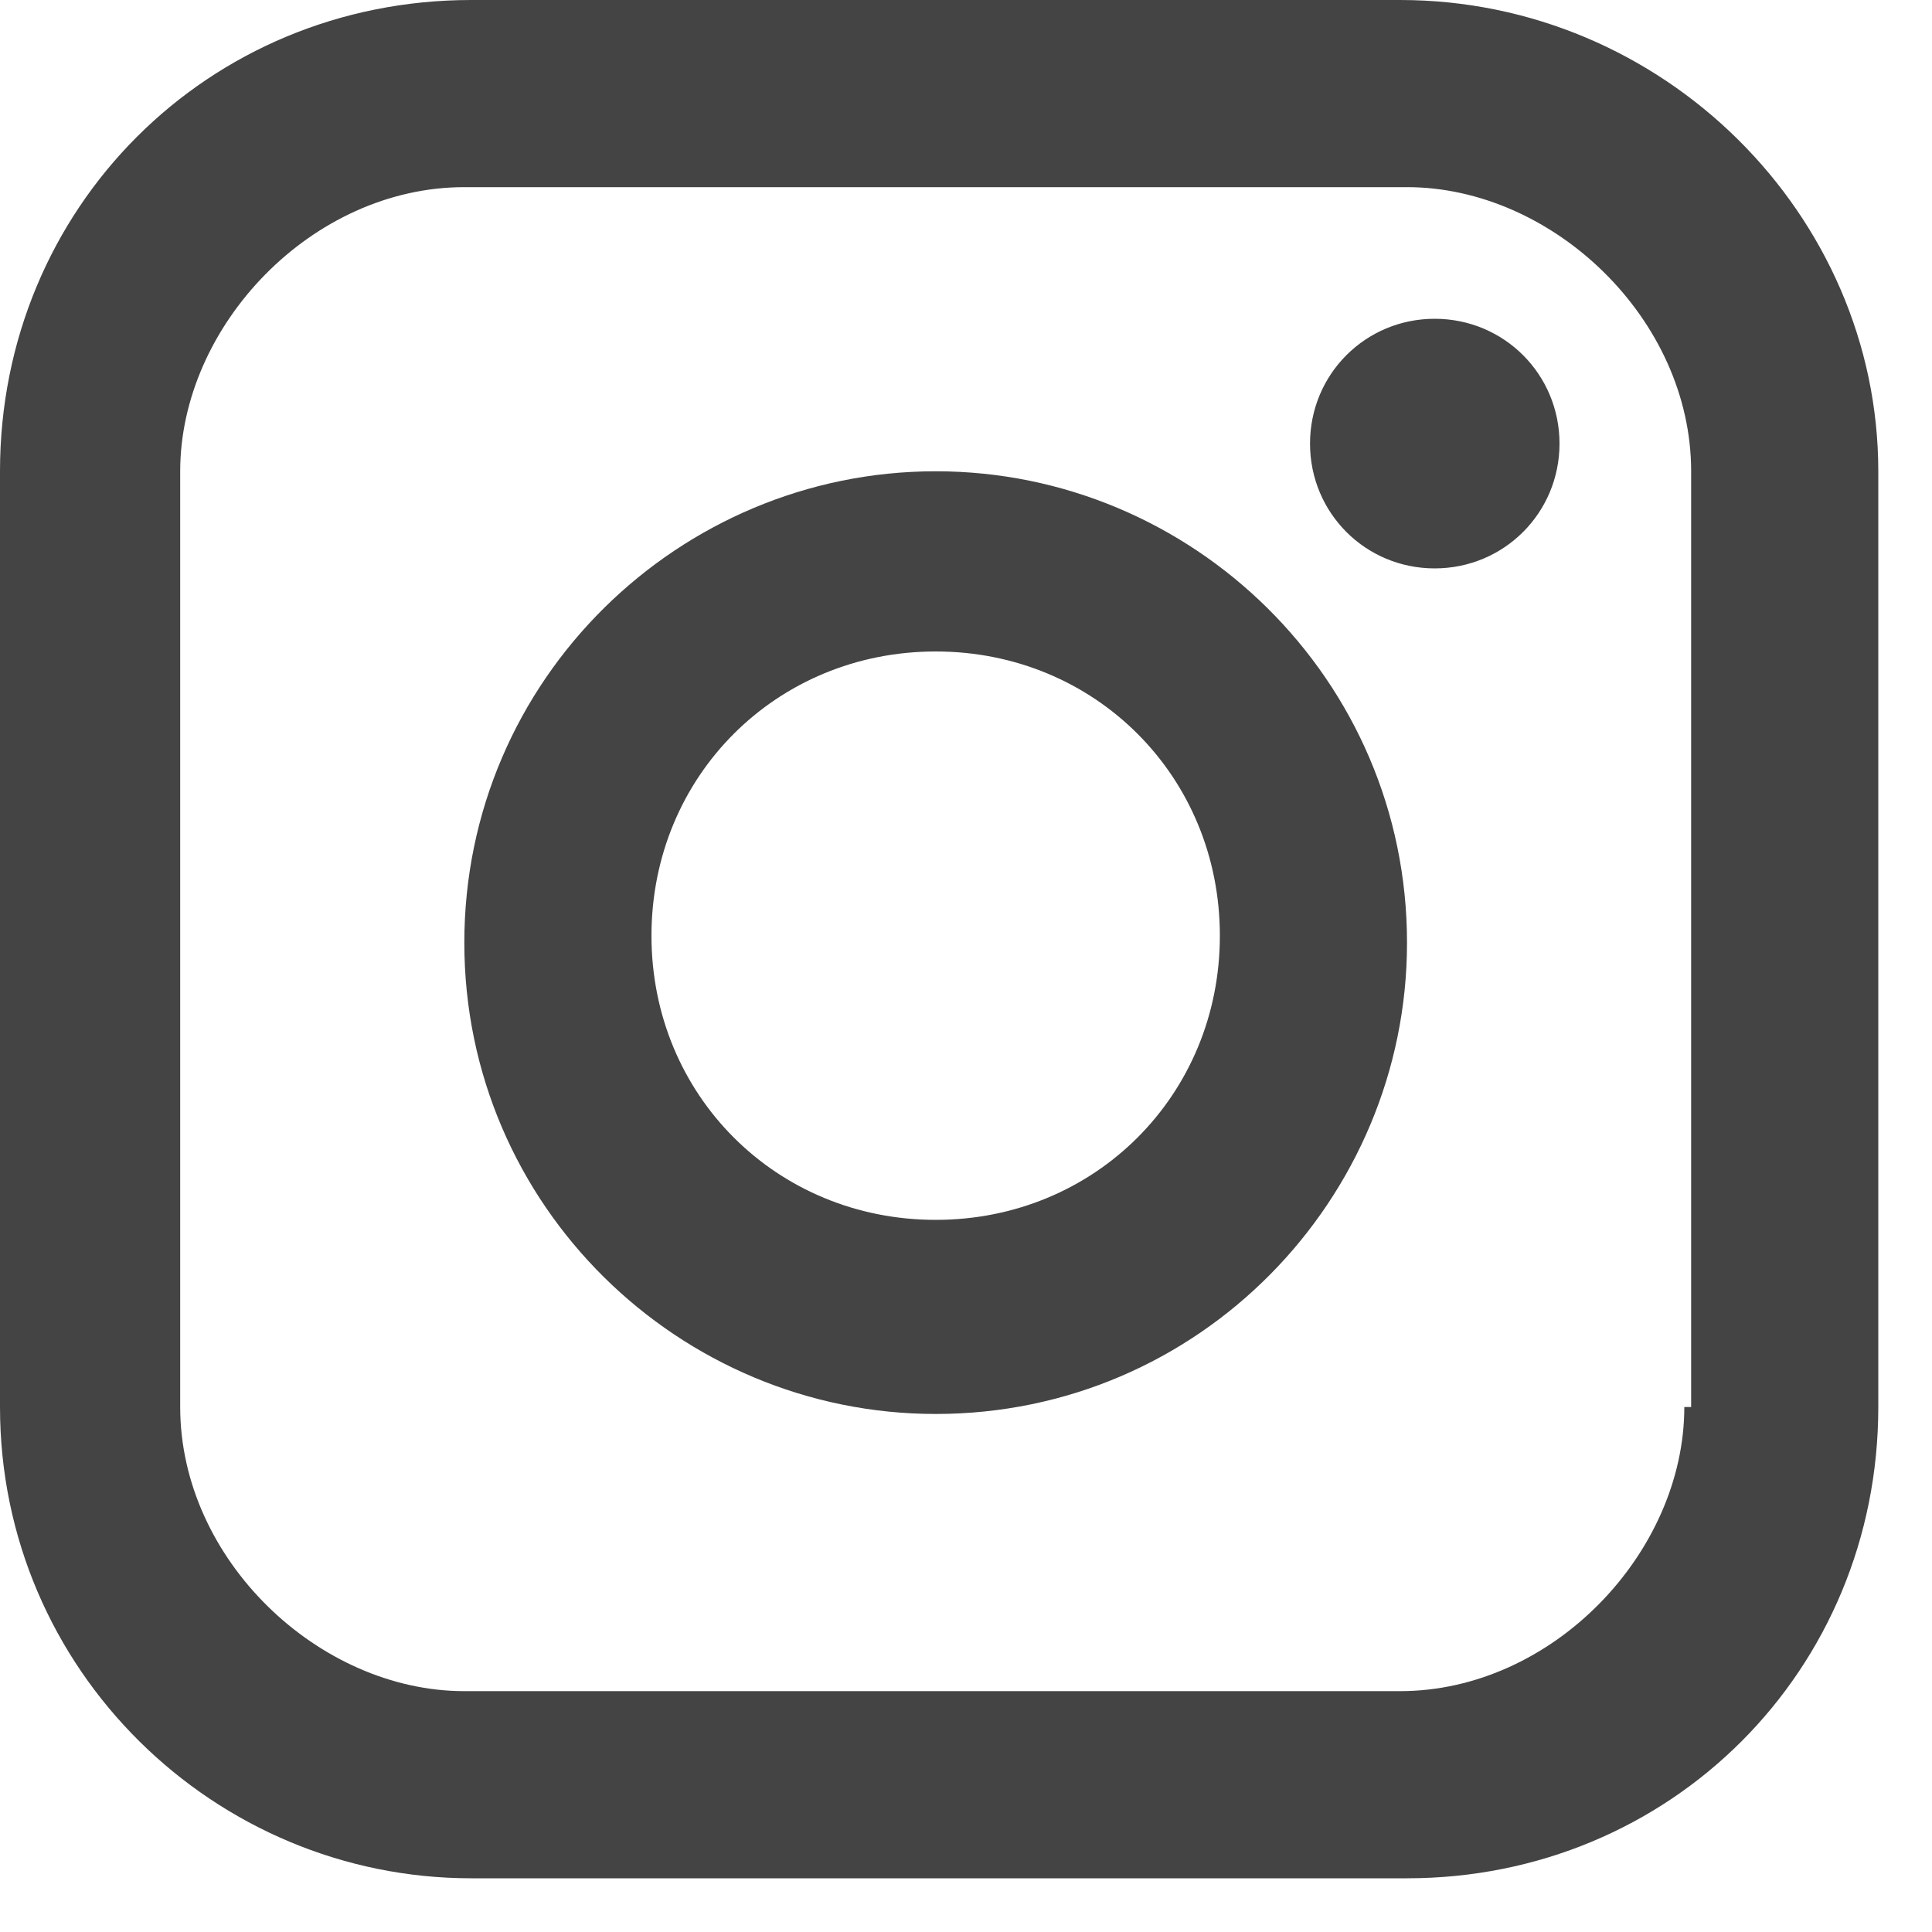
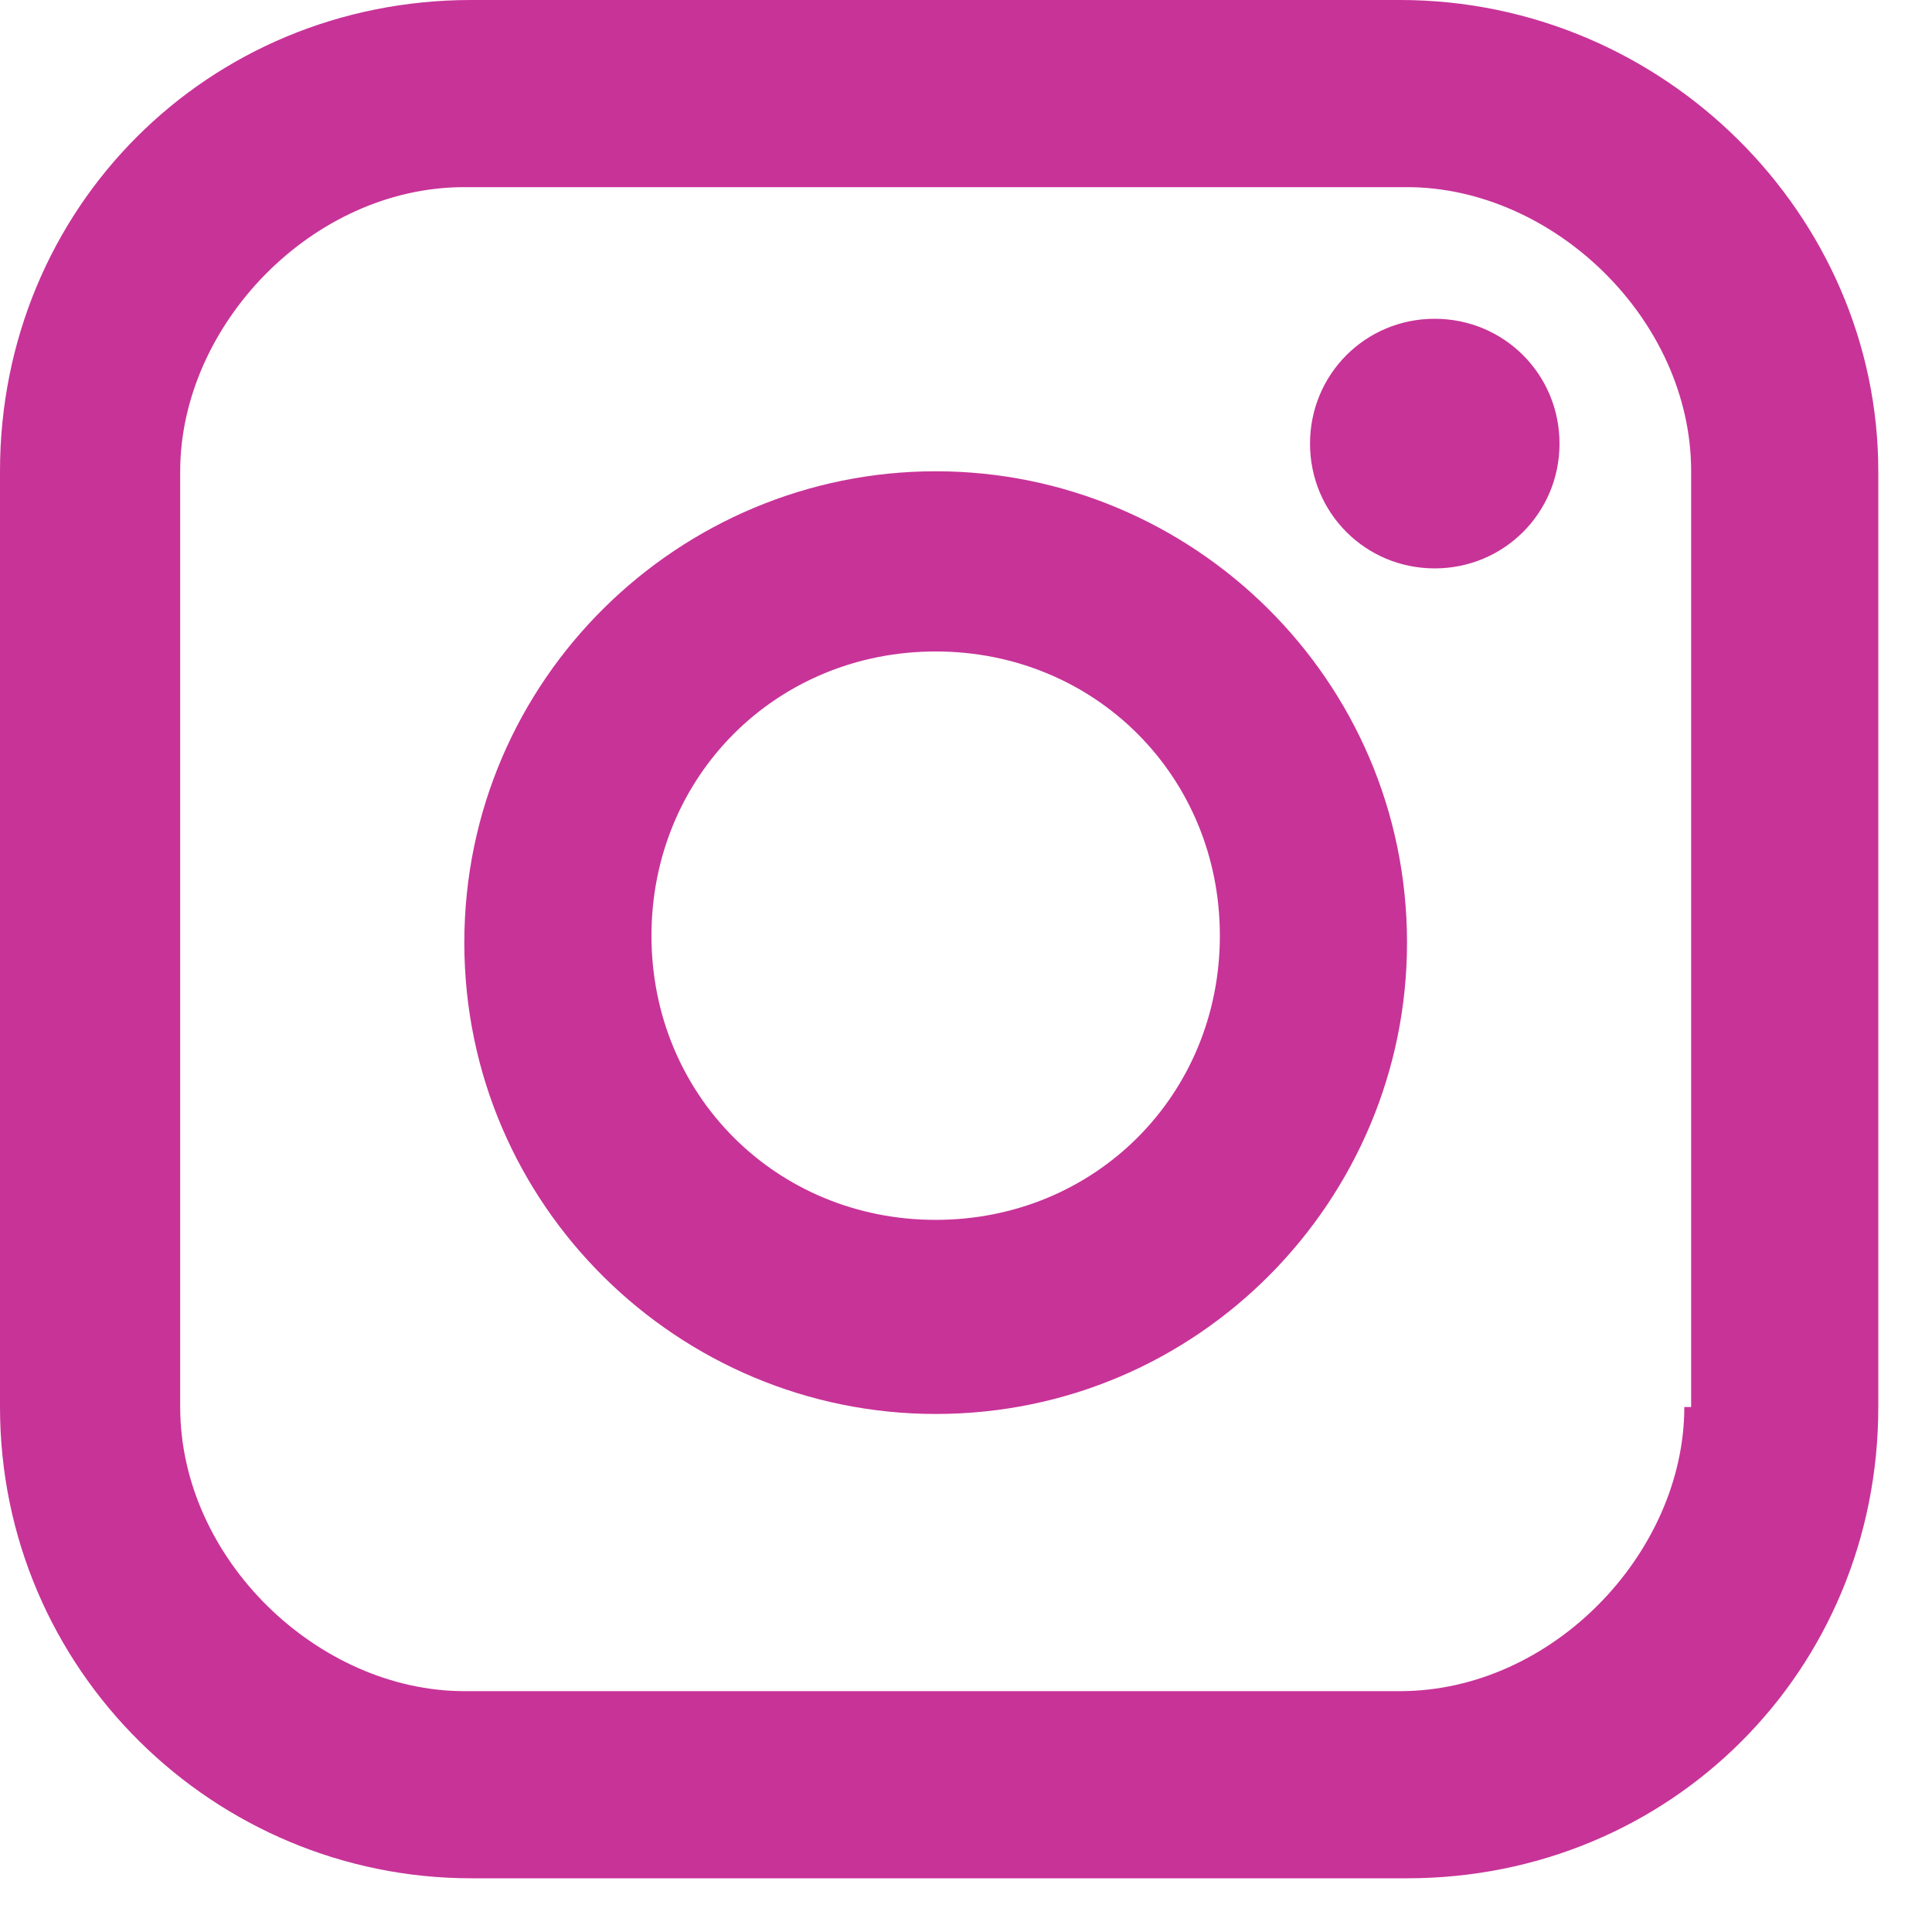
<svg xmlns="http://www.w3.org/2000/svg" width="15" height="15" viewBox="0 0 15 15" fill="none">
-   <path fill-rule="evenodd" clip-rule="evenodd" d="M10.87 0H3.659C1.614 0 0 1.614 0 3.659V10.924C0 12.969 1.668 14.583 3.659 14.583H10.924C12.969 14.583 14.583 12.969 14.583 10.924V3.659C14.583 1.668 12.915 0 10.87 0ZM13.077 10.924C13.077 12.054 12.054 13.13 10.87 13.13H3.605C2.475 13.13 1.399 12.108 1.399 10.924V3.659C1.399 2.529 2.422 1.453 3.605 1.453H10.924C12.054 1.453 13.13 2.475 13.13 3.659V10.924H13.077ZM11.139 2.475C11.677 2.475 12.108 2.906 12.108 3.444C12.108 3.982 11.677 4.413 11.139 4.413C10.601 4.413 10.171 3.982 10.171 3.444C10.171 2.906 10.601 2.475 11.139 2.475ZM7.265 3.659C9.256 3.659 10.924 5.274 10.924 7.319C10.924 9.31 9.31 10.978 7.265 10.978C5.274 10.978 3.605 9.363 3.605 7.319C3.605 5.274 5.274 3.659 7.265 3.659ZM7.265 9.471C6.027 9.471 5.058 8.502 5.058 7.265C5.058 6.027 6.027 5.058 7.265 5.058C8.502 5.058 9.471 6.027 9.471 7.265C9.471 8.502 8.502 9.471 7.265 9.471Z" fill="#444444" />
+   <path fill-rule="evenodd" clip-rule="evenodd" d="M10.87 0H3.659C1.614 0 0 1.614 0 3.659V10.924C0 12.969 1.668 14.583 3.659 14.583H10.924C12.969 14.583 14.583 12.969 14.583 10.924V3.659C14.583 1.668 12.915 0 10.87 0ZM13.077 10.924C13.077 12.054 12.054 13.13 10.87 13.13H3.605C2.475 13.13 1.399 12.108 1.399 10.924V3.659C1.399 2.529 2.422 1.453 3.605 1.453H10.924C12.054 1.453 13.13 2.475 13.13 3.659V10.924H13.077ZM11.139 2.475C11.677 2.475 12.108 2.906 12.108 3.444C12.108 3.982 11.677 4.413 11.139 4.413C10.601 4.413 10.171 3.982 10.171 3.444C10.171 2.906 10.601 2.475 11.139 2.475ZM7.265 3.659C9.256 3.659 10.924 5.274 10.924 7.319C10.924 9.31 9.31 10.978 7.265 10.978C5.274 10.978 3.605 9.363 3.605 7.319C3.605 5.274 5.274 3.659 7.265 3.659ZM7.265 9.471C6.027 9.471 5.058 8.502 5.058 7.265C5.058 6.027 6.027 5.058 7.265 5.058C8.502 5.058 9.471 6.027 9.471 7.265C9.471 8.502 8.502 9.471 7.265 9.471Z" fill="#C83398" />
</svg>
